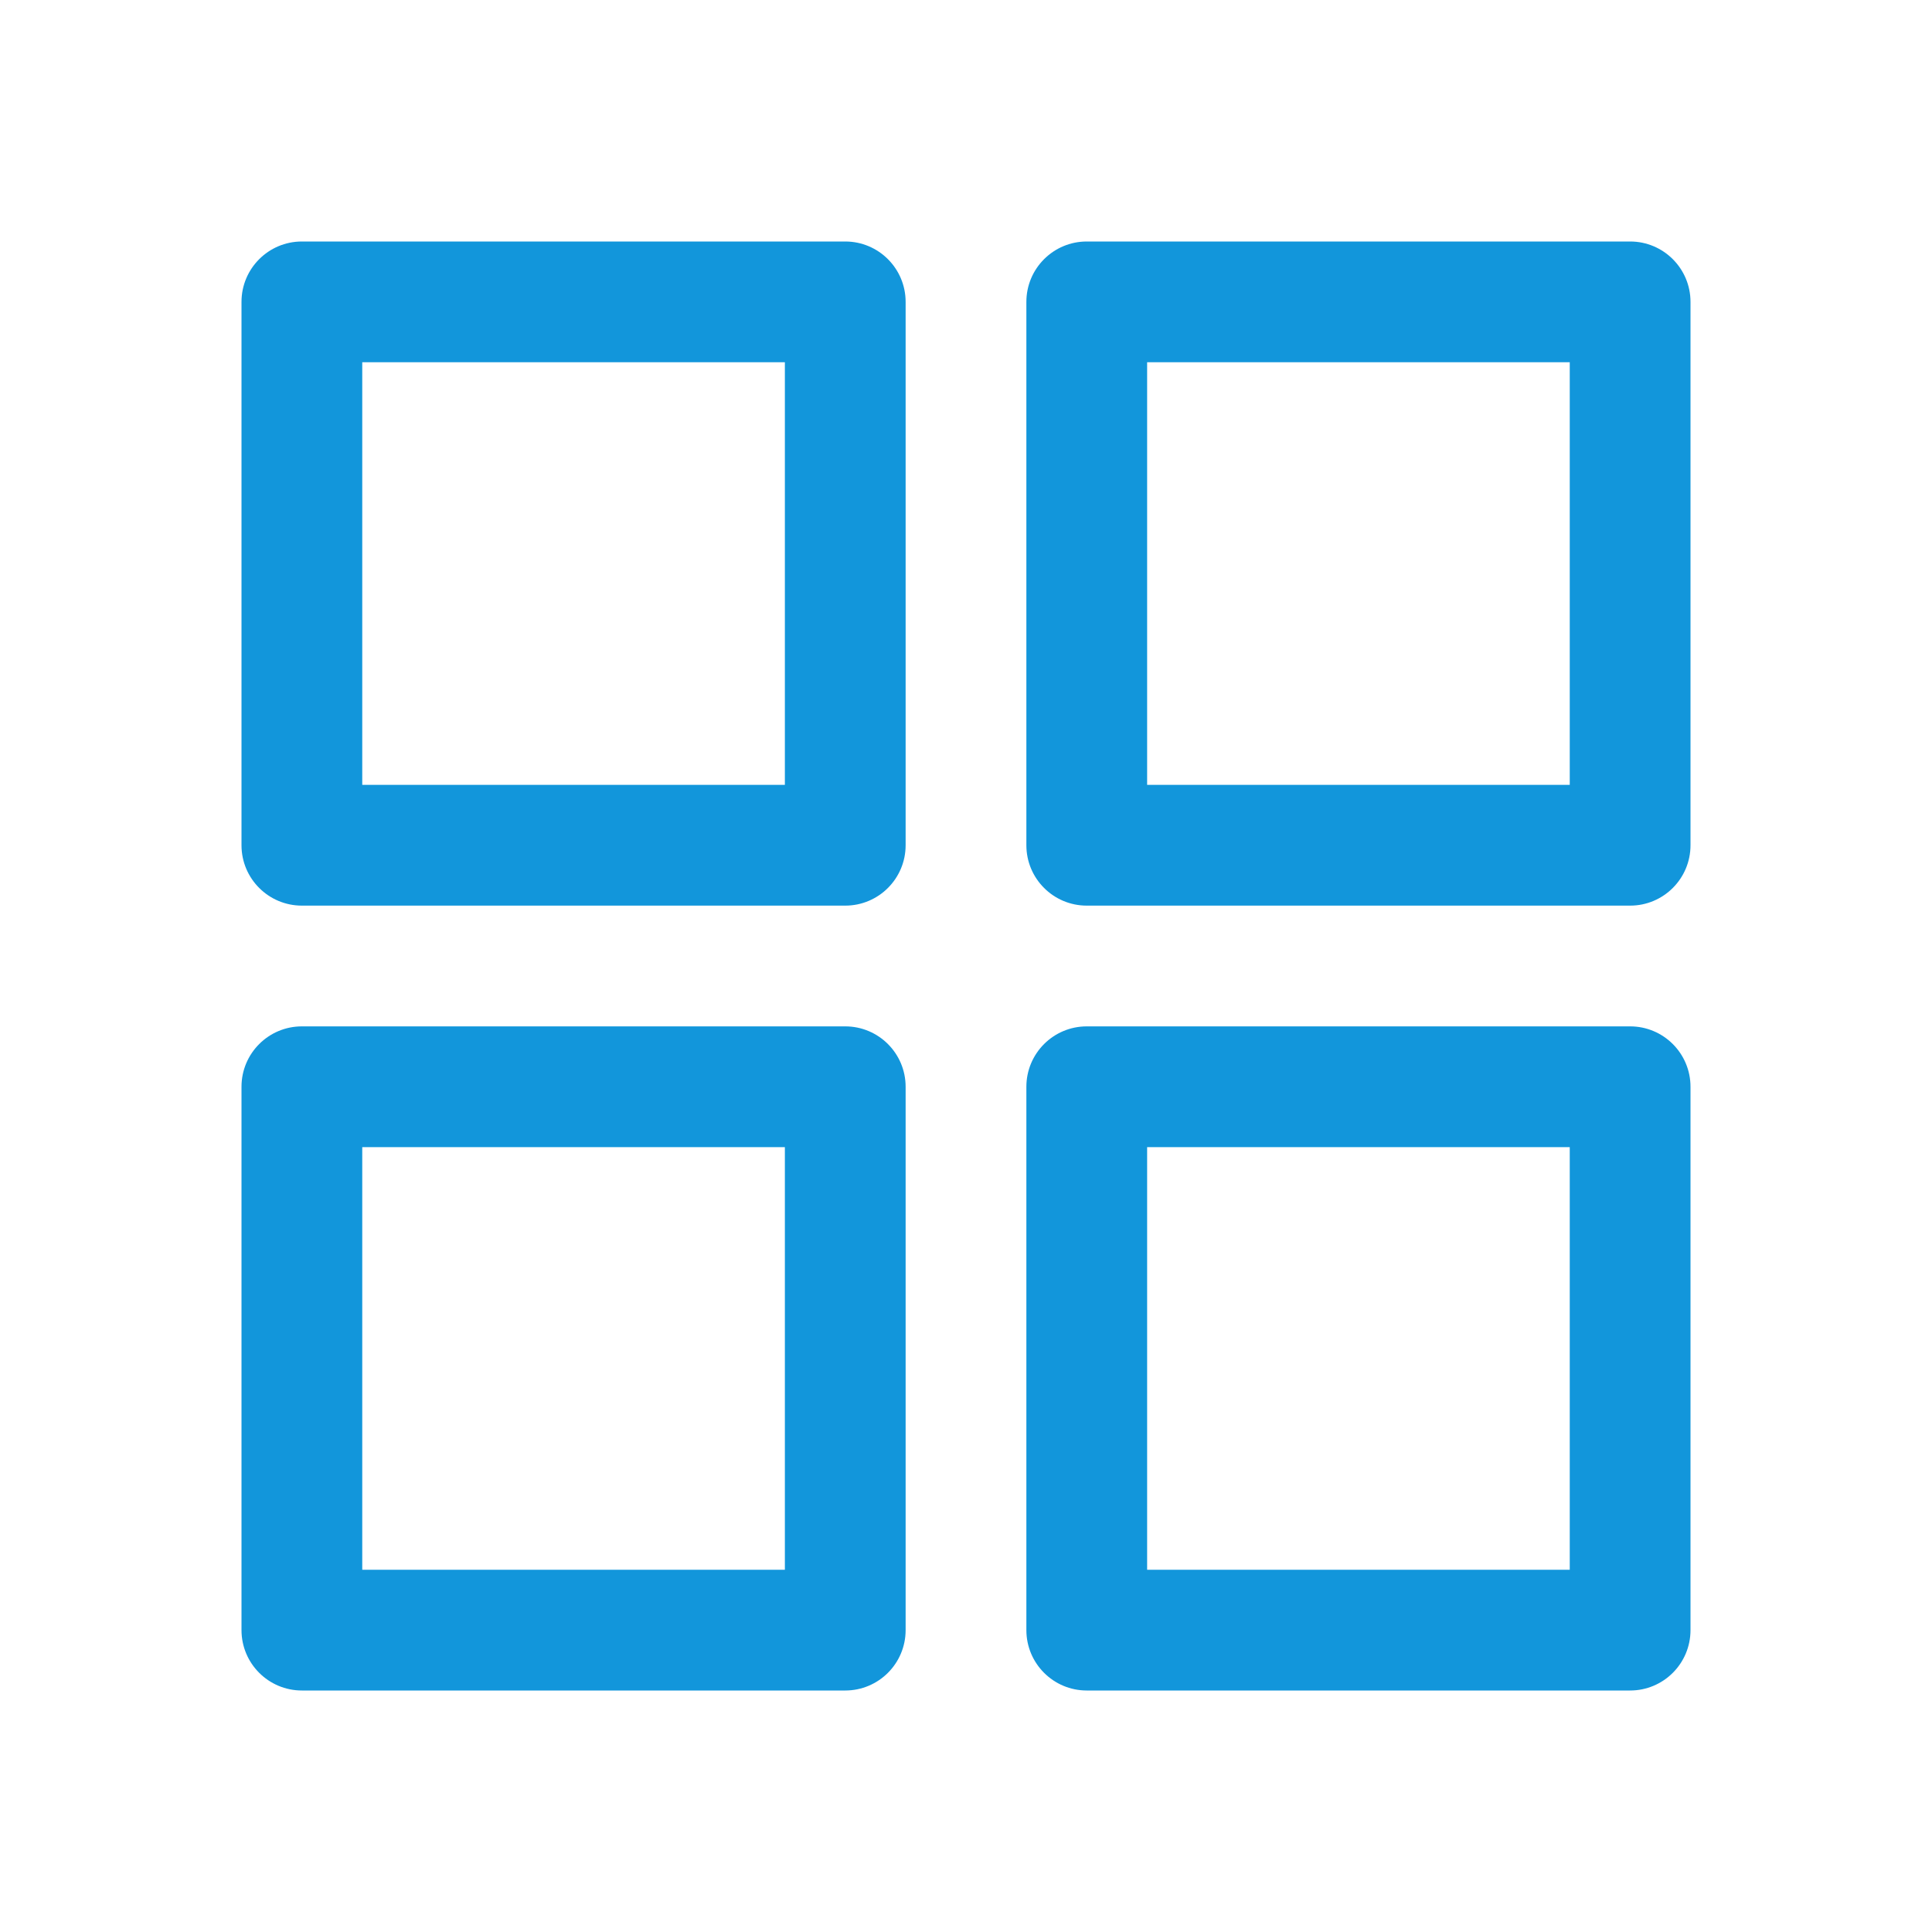
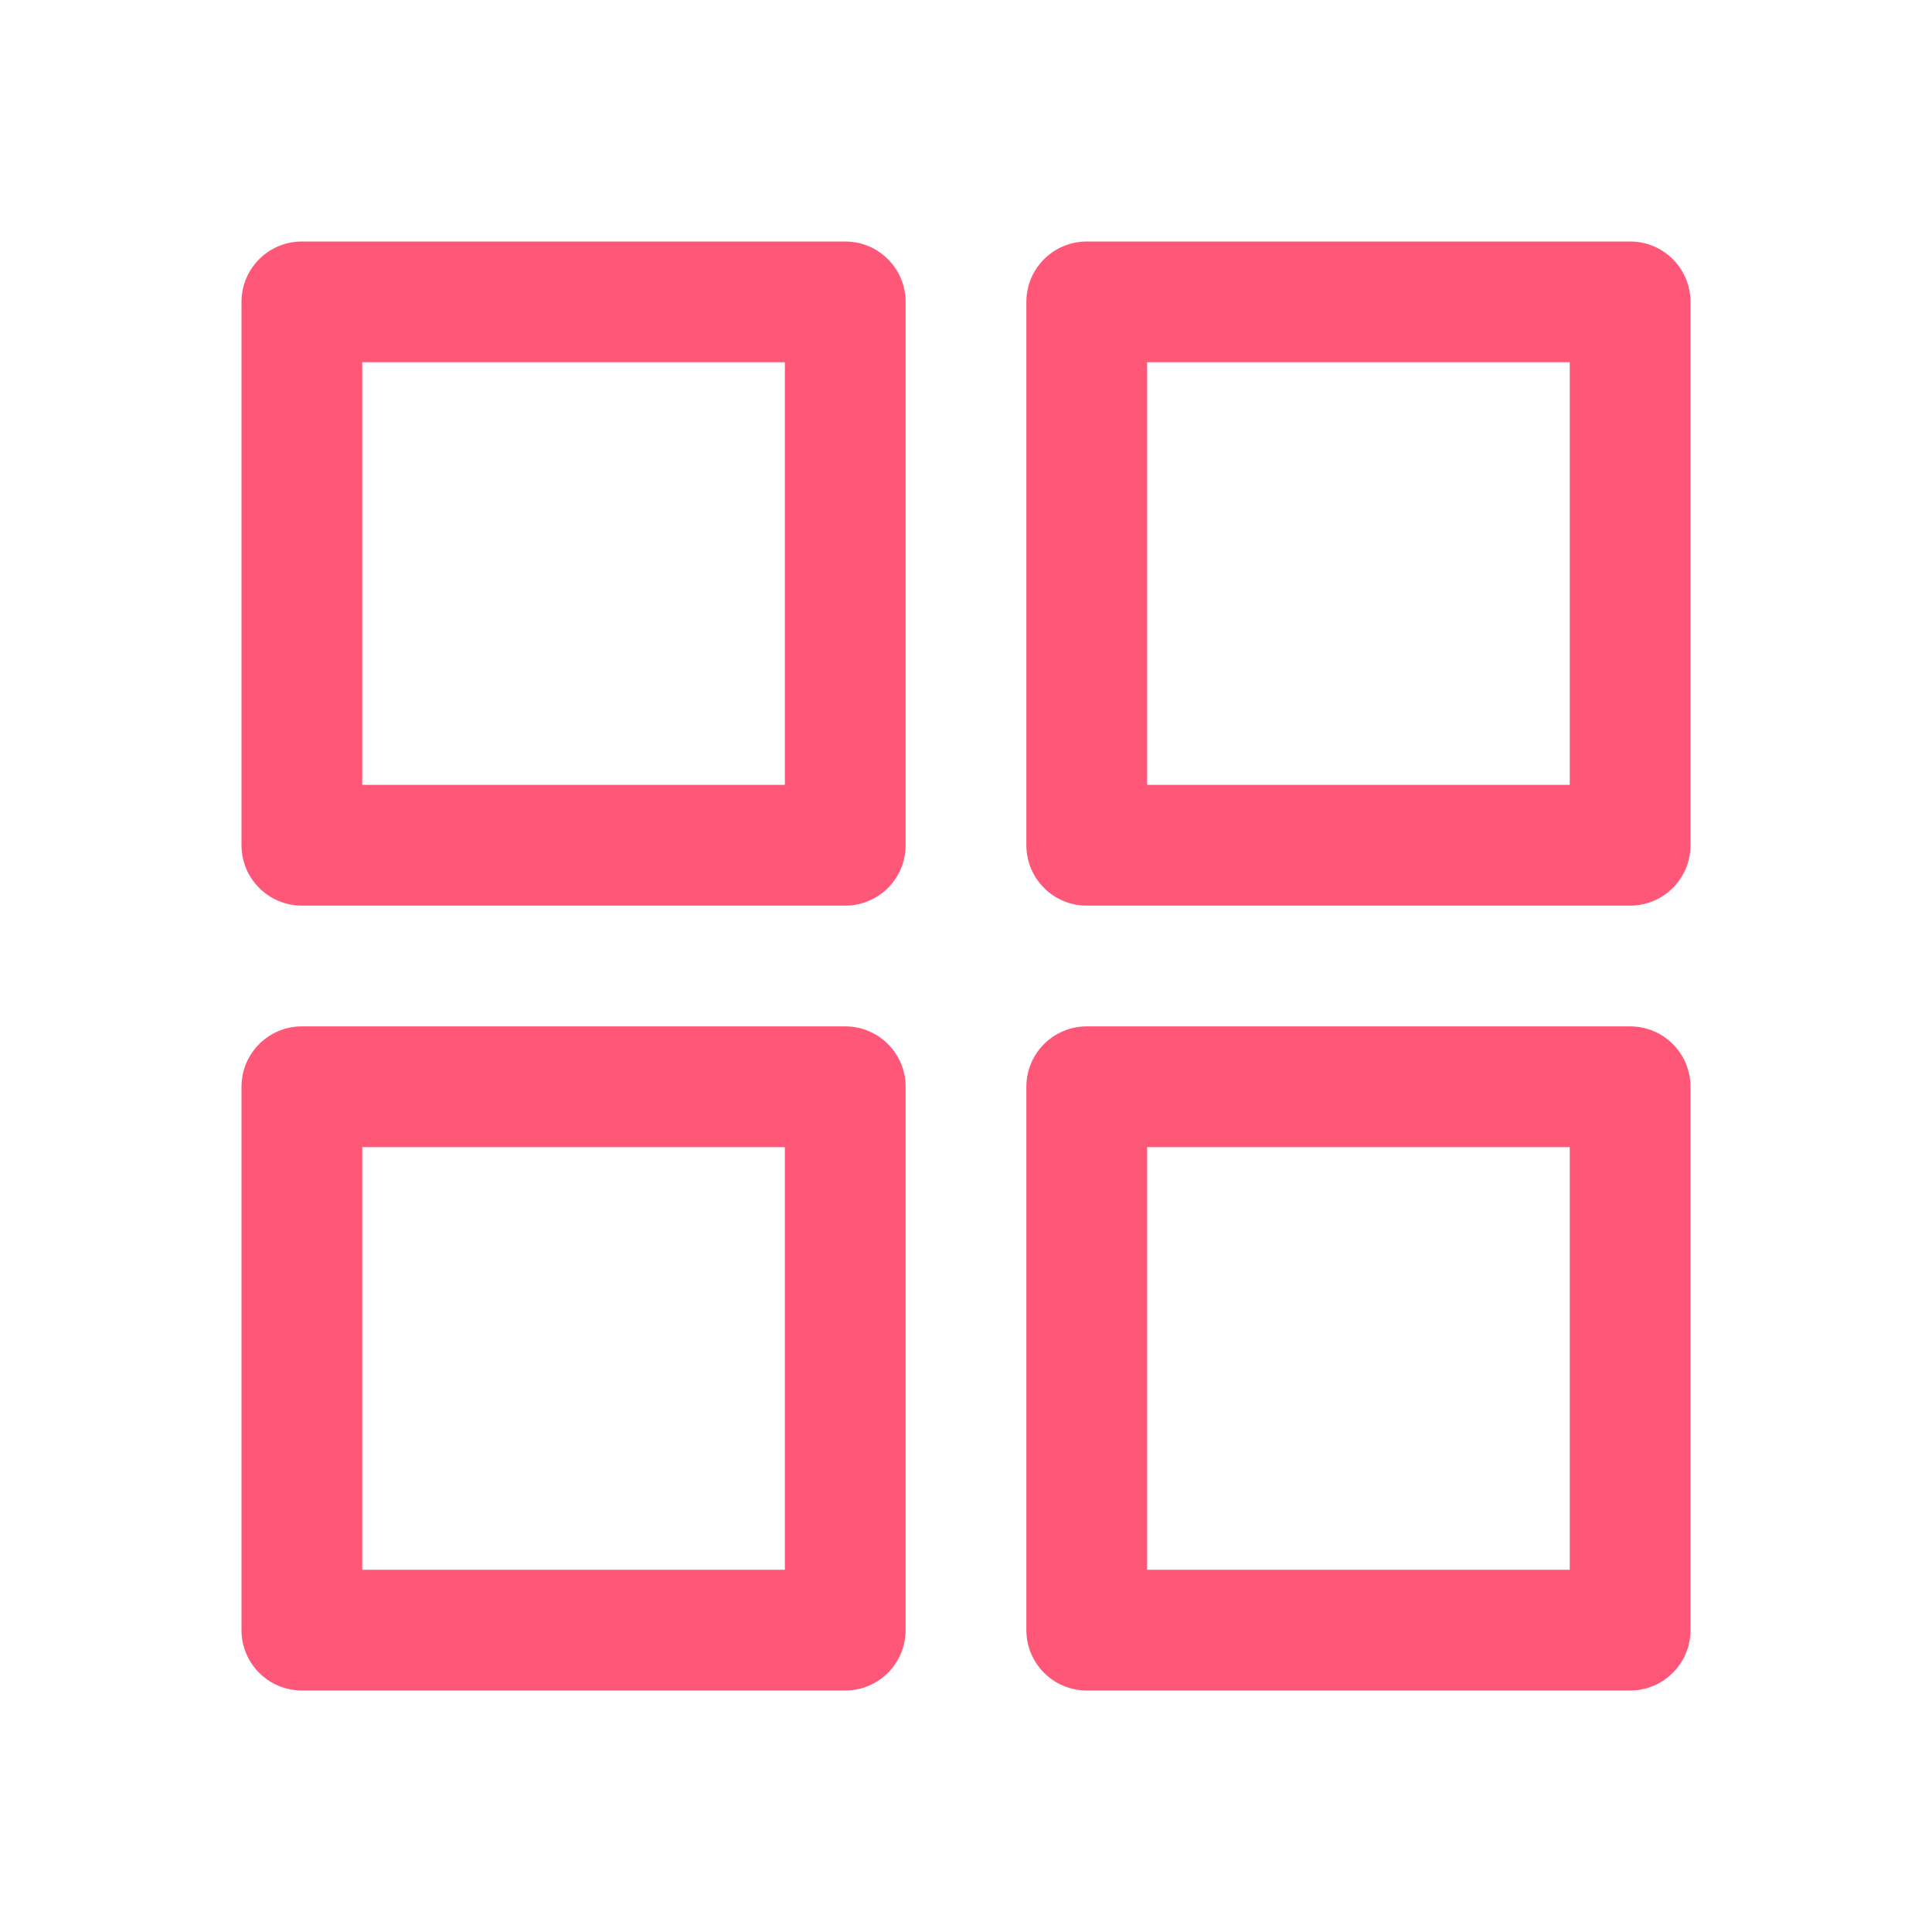
<svg xmlns="http://www.w3.org/2000/svg" class="icon" width="48px" height="48.00px" viewBox="0 0 1024 1024" version="1.1">
-   <path fill="#1296db" d="M416 192v224H192V192h224m32-64H160c-17.67 0-32 14.33-32 32v288c0 17.67 14.33 32 32 32h288c17.67 0 32-14.33 32-32V160c0-17.67-14.33-32-32-32zM832 192v224H608V192h224m32-64H576c-17.67 0-32 14.33-32 32v288c0 17.67 14.33 32 32 32h288c17.67 0 32-14.33 32-32V160c0-17.67-14.33-32-32-32zM416 608v224H192V608h224m32-64H160c-17.67 0-32 14.33-32 32v288c0 17.67 14.33 32 32 32h288c17.67 0 32-14.33 32-32V576c0-17.67-14.33-32-32-32zM832 608v224H608V608h224m32-64H576c-17.67 0-32 14.33-32 32v288c0 17.67 14.33 32 32 32h288c17.67 0 32-14.33 32-32V576c0-17.67-14.33-32-32-32z" />
+   <path fill="#ff5777" d="M416 192v224H192V192h224m32-64H160c-17.67 0-32 14.33-32 32v288c0 17.67 14.33 32 32 32h288c17.67 0 32-14.33 32-32V160c0-17.67-14.33-32-32-32zM832 192v224H608V192h224m32-64H576c-17.67 0-32 14.33-32 32v288c0 17.67 14.33 32 32 32h288c17.67 0 32-14.33 32-32V160c0-17.67-14.33-32-32-32zM416 608v224H192V608h224m32-64H160c-17.67 0-32 14.33-32 32v288c0 17.67 14.33 32 32 32h288c17.67 0 32-14.33 32-32V576c0-17.67-14.33-32-32-32zM832 608v224H608V608h224m32-64H576c-17.67 0-32 14.33-32 32v288c0 17.67 14.33 32 32 32h288c17.67 0 32-14.33 32-32V576c0-17.67-14.33-32-32-32z" />
</svg>
